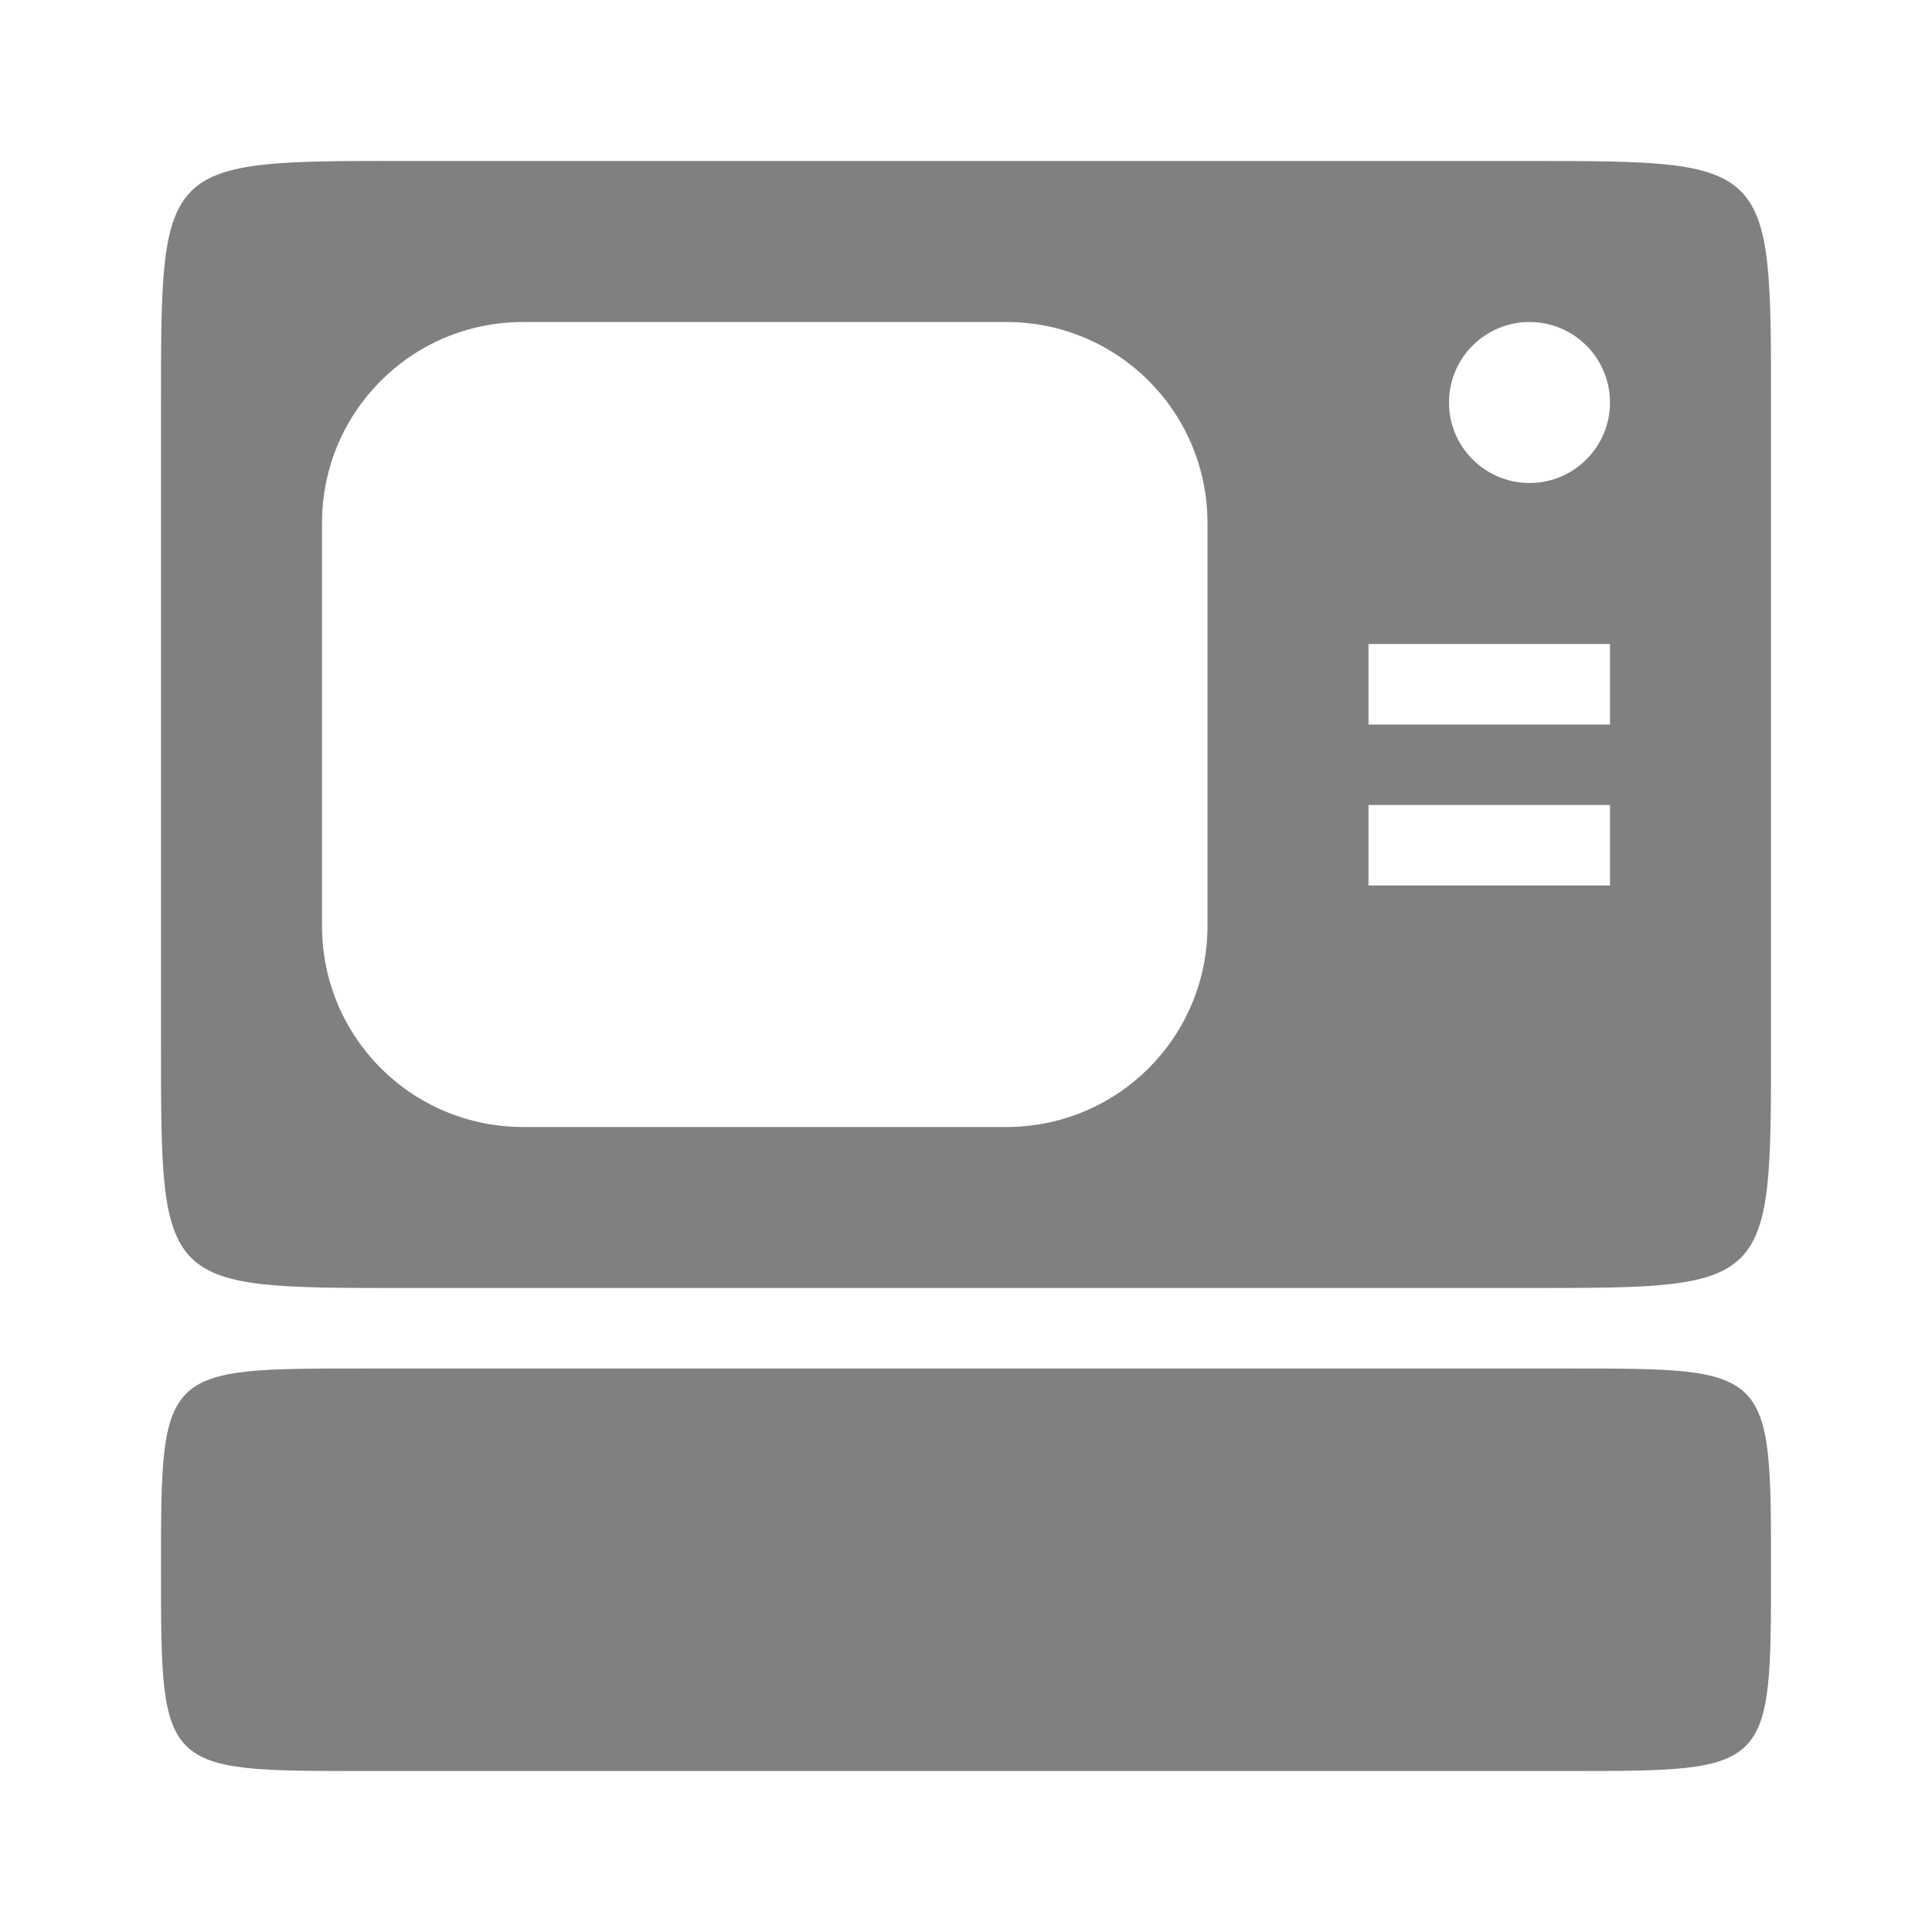
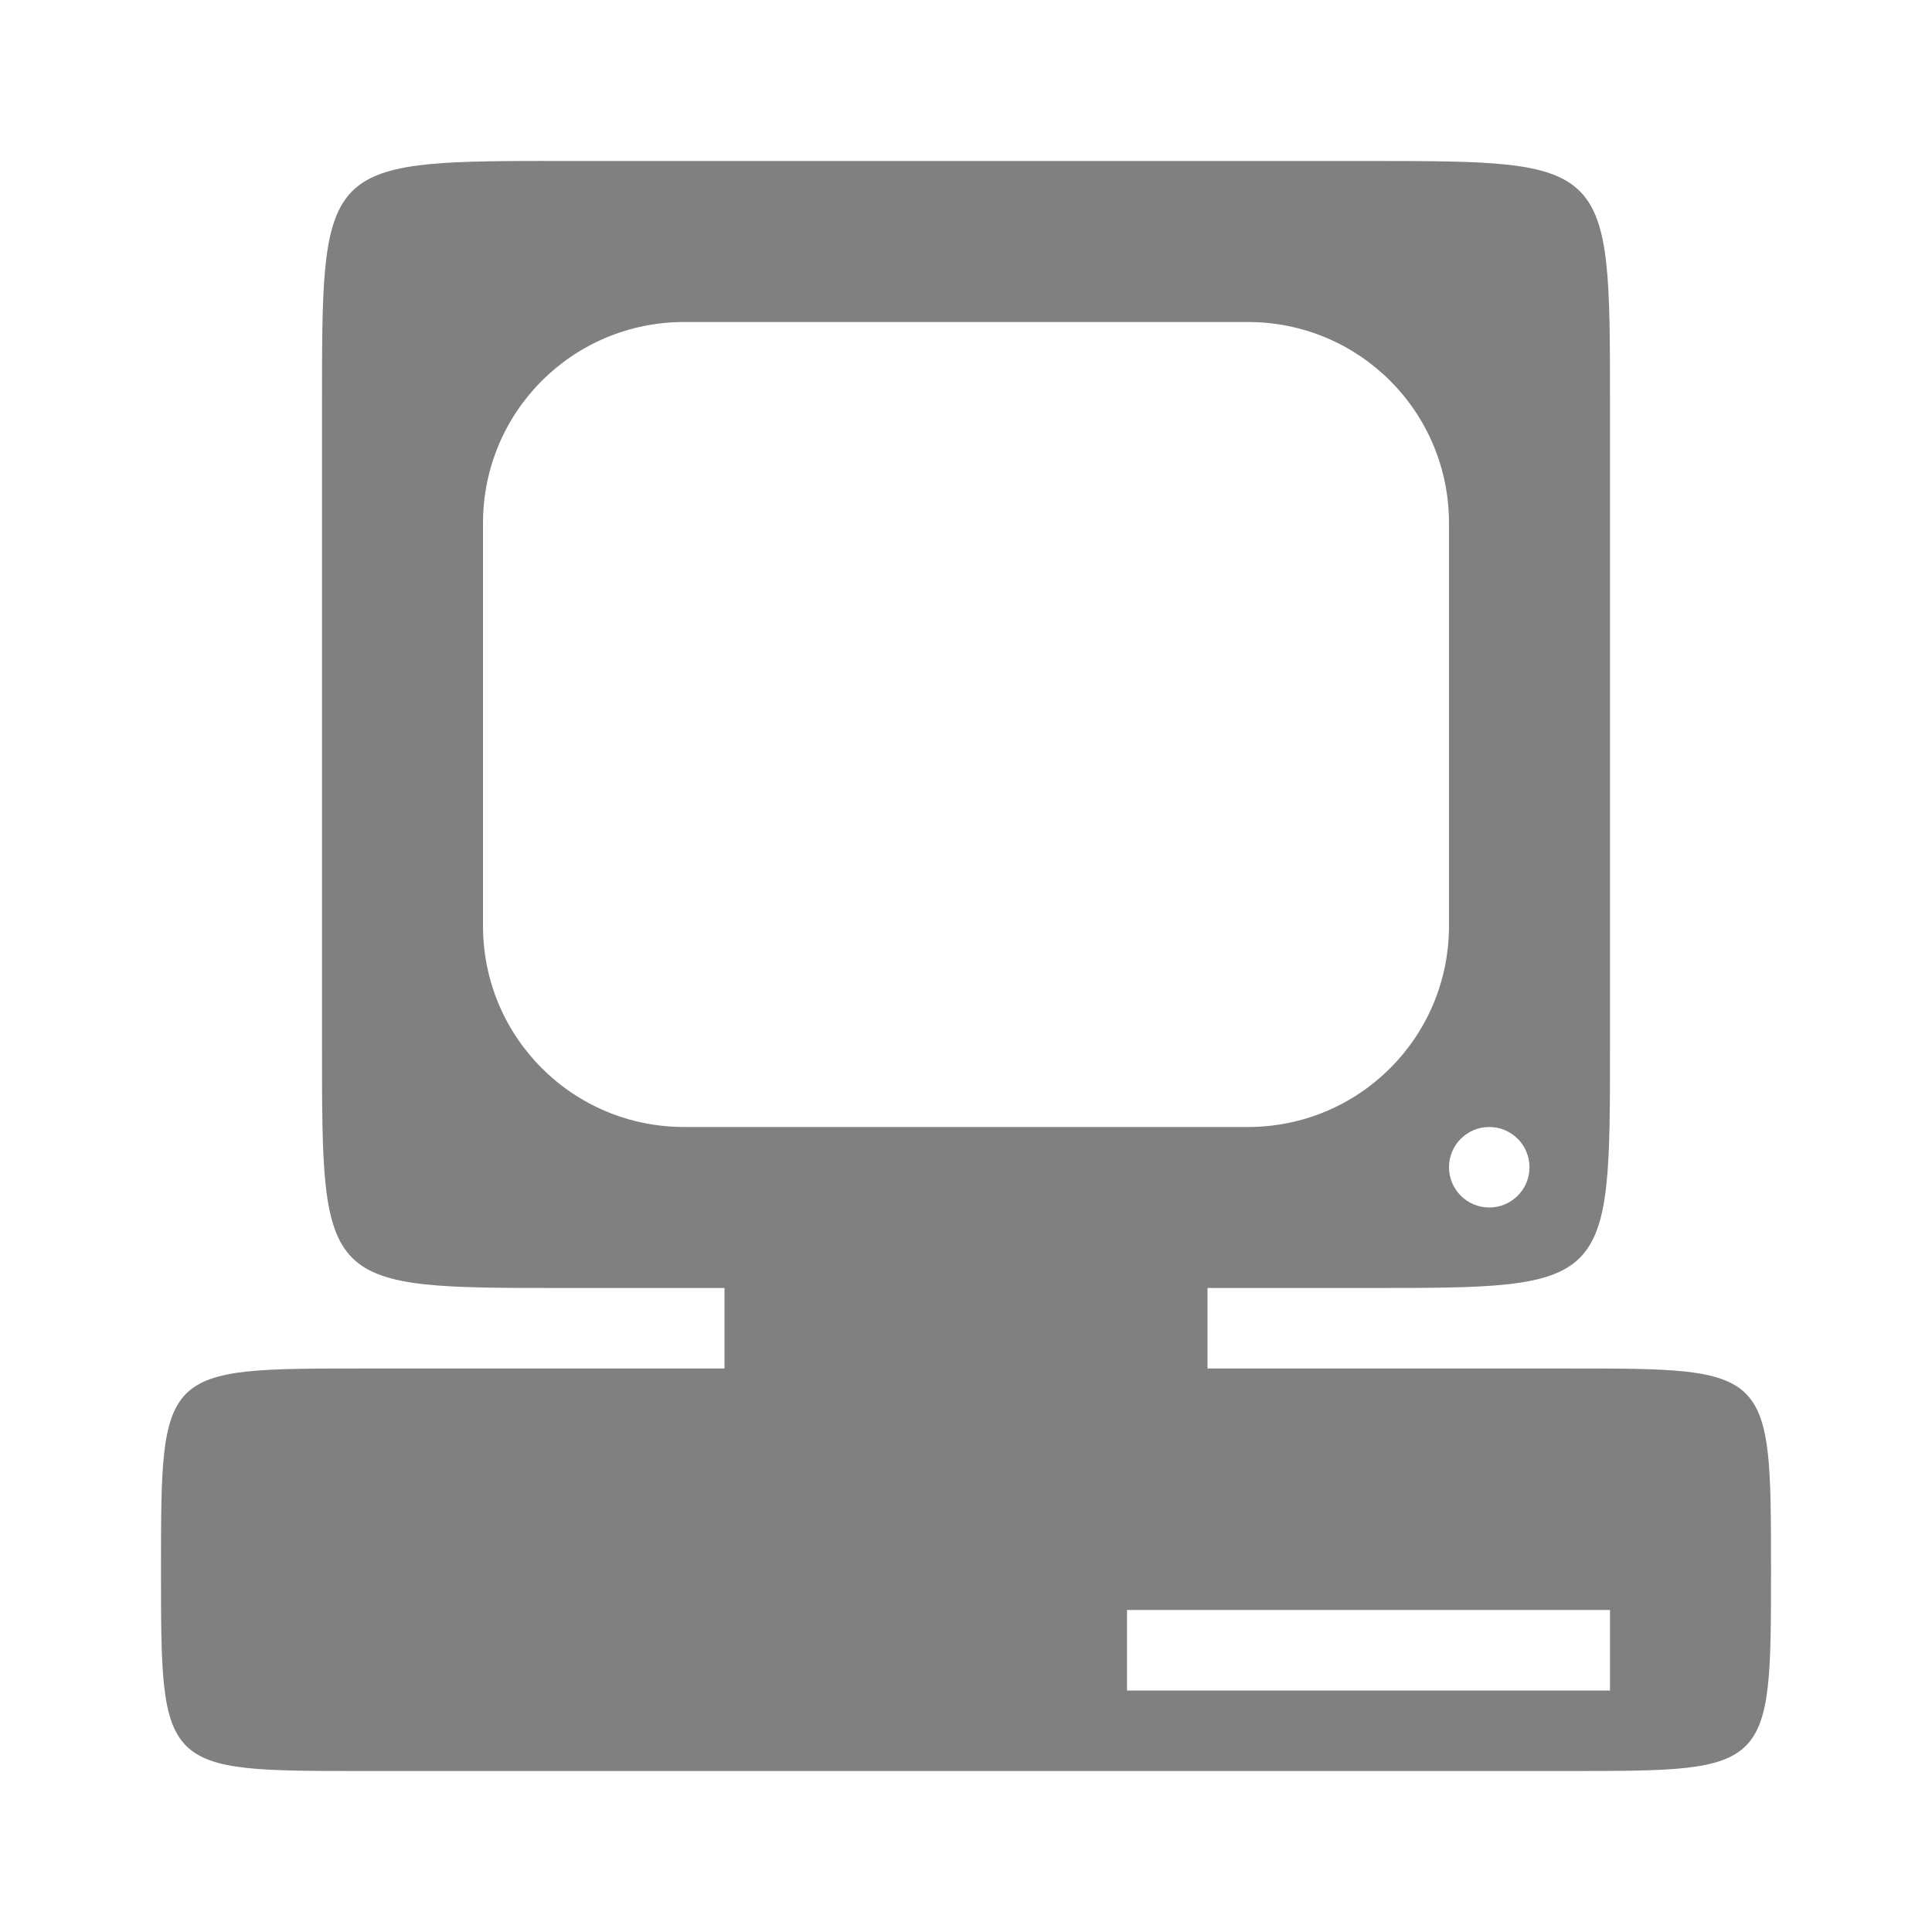
<svg xmlns="http://www.w3.org/2000/svg" height="24" width="24" version="1.1" id="svg10">
  <defs id="defs14" />
-   <path id="rect439" style="color:#000000;fill:#808080;stroke-linejoin:round;-inkscape-stroke:none" d="M 4.473 2 C 2.001 2.011 2 2.188 2 5 L 2 13 C 2 16 2 16 5 16 L 19 16 C 22 16 22 16 22 13 L 22 5 C 22 2 22 2 19 2 L 5 2 C 4.813 2 4.637 1.999 4.473 2 z M 6.5 4 L 12.5 4 C 13.885 4 15 5.115 15 6.5 L 15 11.5 C 15 12.885 13.885 14 12.5 14 L 6.5 14 C 5.115 14 4 12.885 4 11.5 L 4 6.5 C 4 5.115 5.115 4 6.5 4 z M 19 4 C 19.552 4 20 4.448 20 5 C 20 5.552 19.552 6 19 6 C 18.448 6 18 5.552 18 5 C 18 4.448 18.448 4 19 4 z M 17 8 L 20 8 L 20 9 L 17 9 L 17 8 z M 17 10 L 20 10 L 20 11 L 17 11 L 17 10 z " />
-   <path id="rect448" style="fill:#808080;stroke-linejoin:round" d="m 4.5,17 h 15 C 22,17 22,17 22,19.5 22,22 22,22 19.5,22 H 4.5 C 2,22 2,22 2,19.5 2,17 2,17 4.5,17 Z" />
+   <path id="rect439" style="color:#000000;fill:#808080;stroke-linejoin:round;-inkscape-stroke:none" d="M 6.473 2 C 4.001 2.011 4 2.188 4 5 L 4 13 C 4 16 4 16 7 16 L 9 16 L 9 17 L 4.5 17 C 2 17 2 17 2 19.5 C 2 22 2 22 4.5 22 L 19.5 22 C 22 22 22 22 22 19.5 C 22 17 22 17 19.5 17 L 15 17 L 15 16 L 17 16 C 20 16 20 16 20 13 L 20 5 C 20 2 20 2 17 2 L 7 2 C 6.813 2 6.637 1.999 6.473 2 z M 8.5 4 L 15.5 4 C 16.885 4 18 5.115 18 6.5 L 18 11.5 C 18 12.885 16.885 14 15.5 14 L 8.5 14 C 7.115 14 6 12.885 6 11.5 L 6 6.5 C 6 5.115 7.115 4 8.5 4 z M 18.5 14 A 0.5 0.5 0 0 1 19 14.5 A 0.5 0.5 0 0 1 18.5 15 A 0.5 0.5 0 0 1 18 14.5 A 0.5 0.5 0 0 1 18.5 14 z M 14 20 L 20 20 L 20 21 L 14 21 L 14 20 z " />
</svg>
